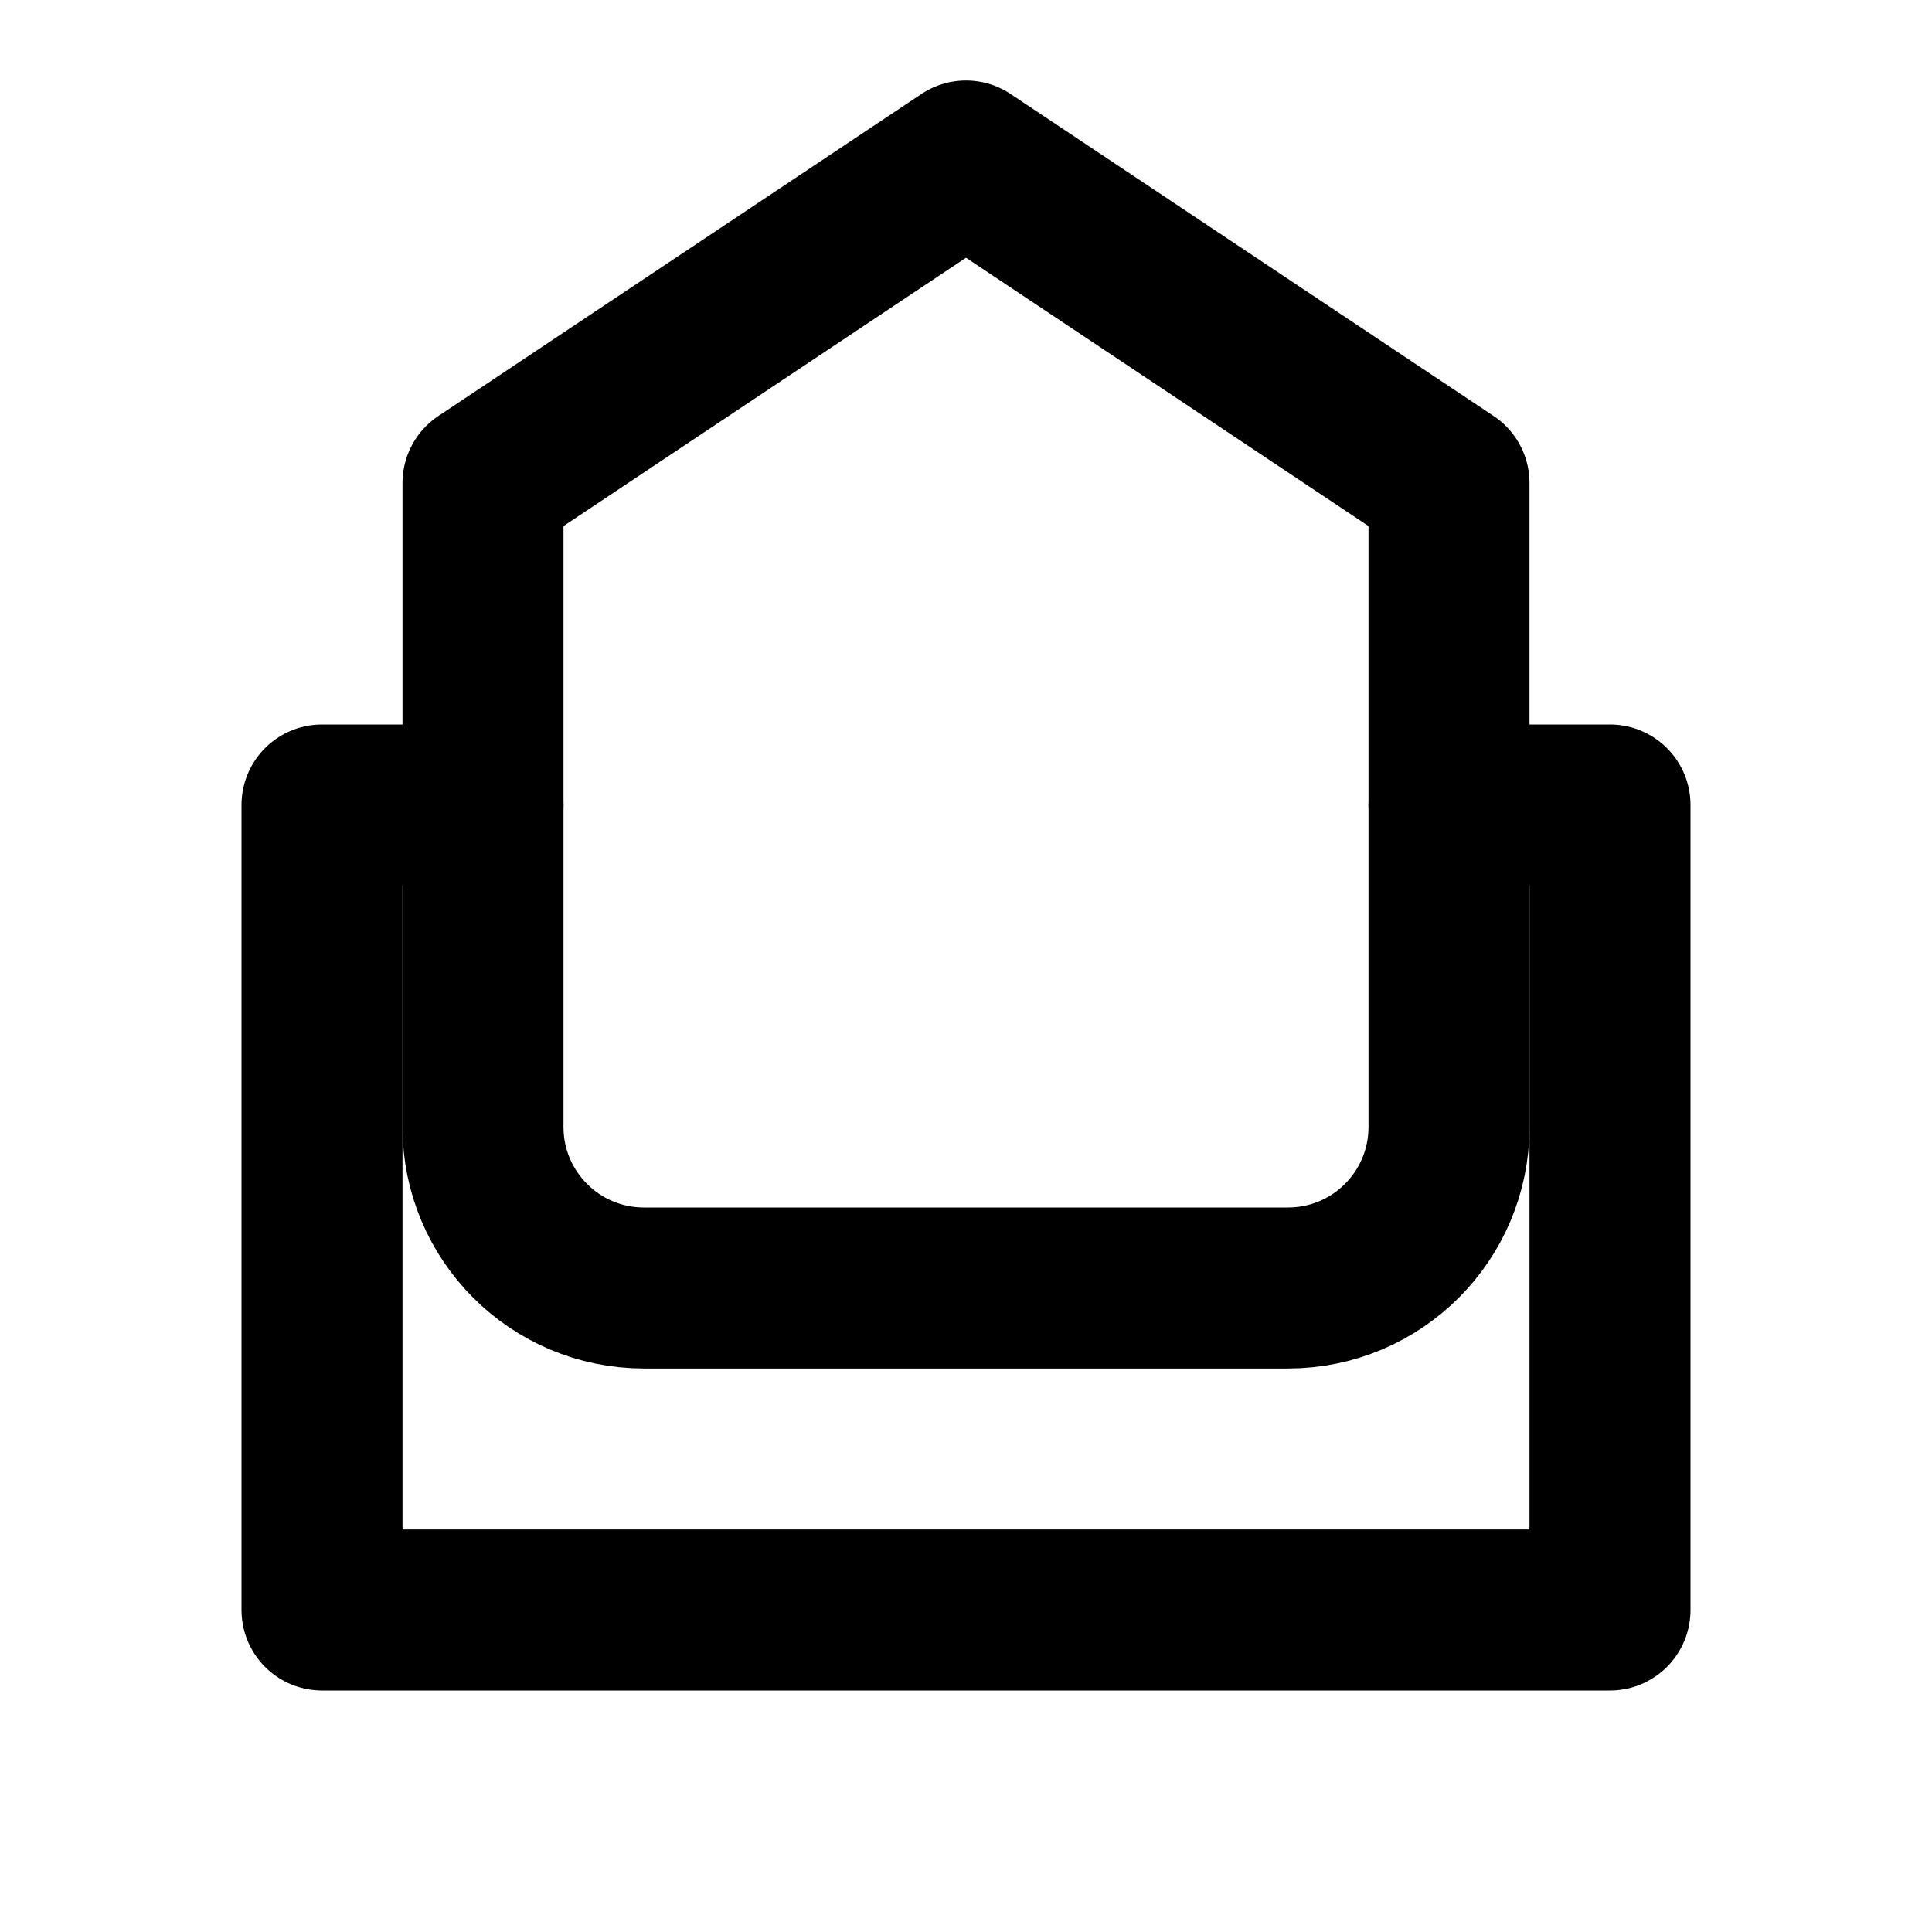
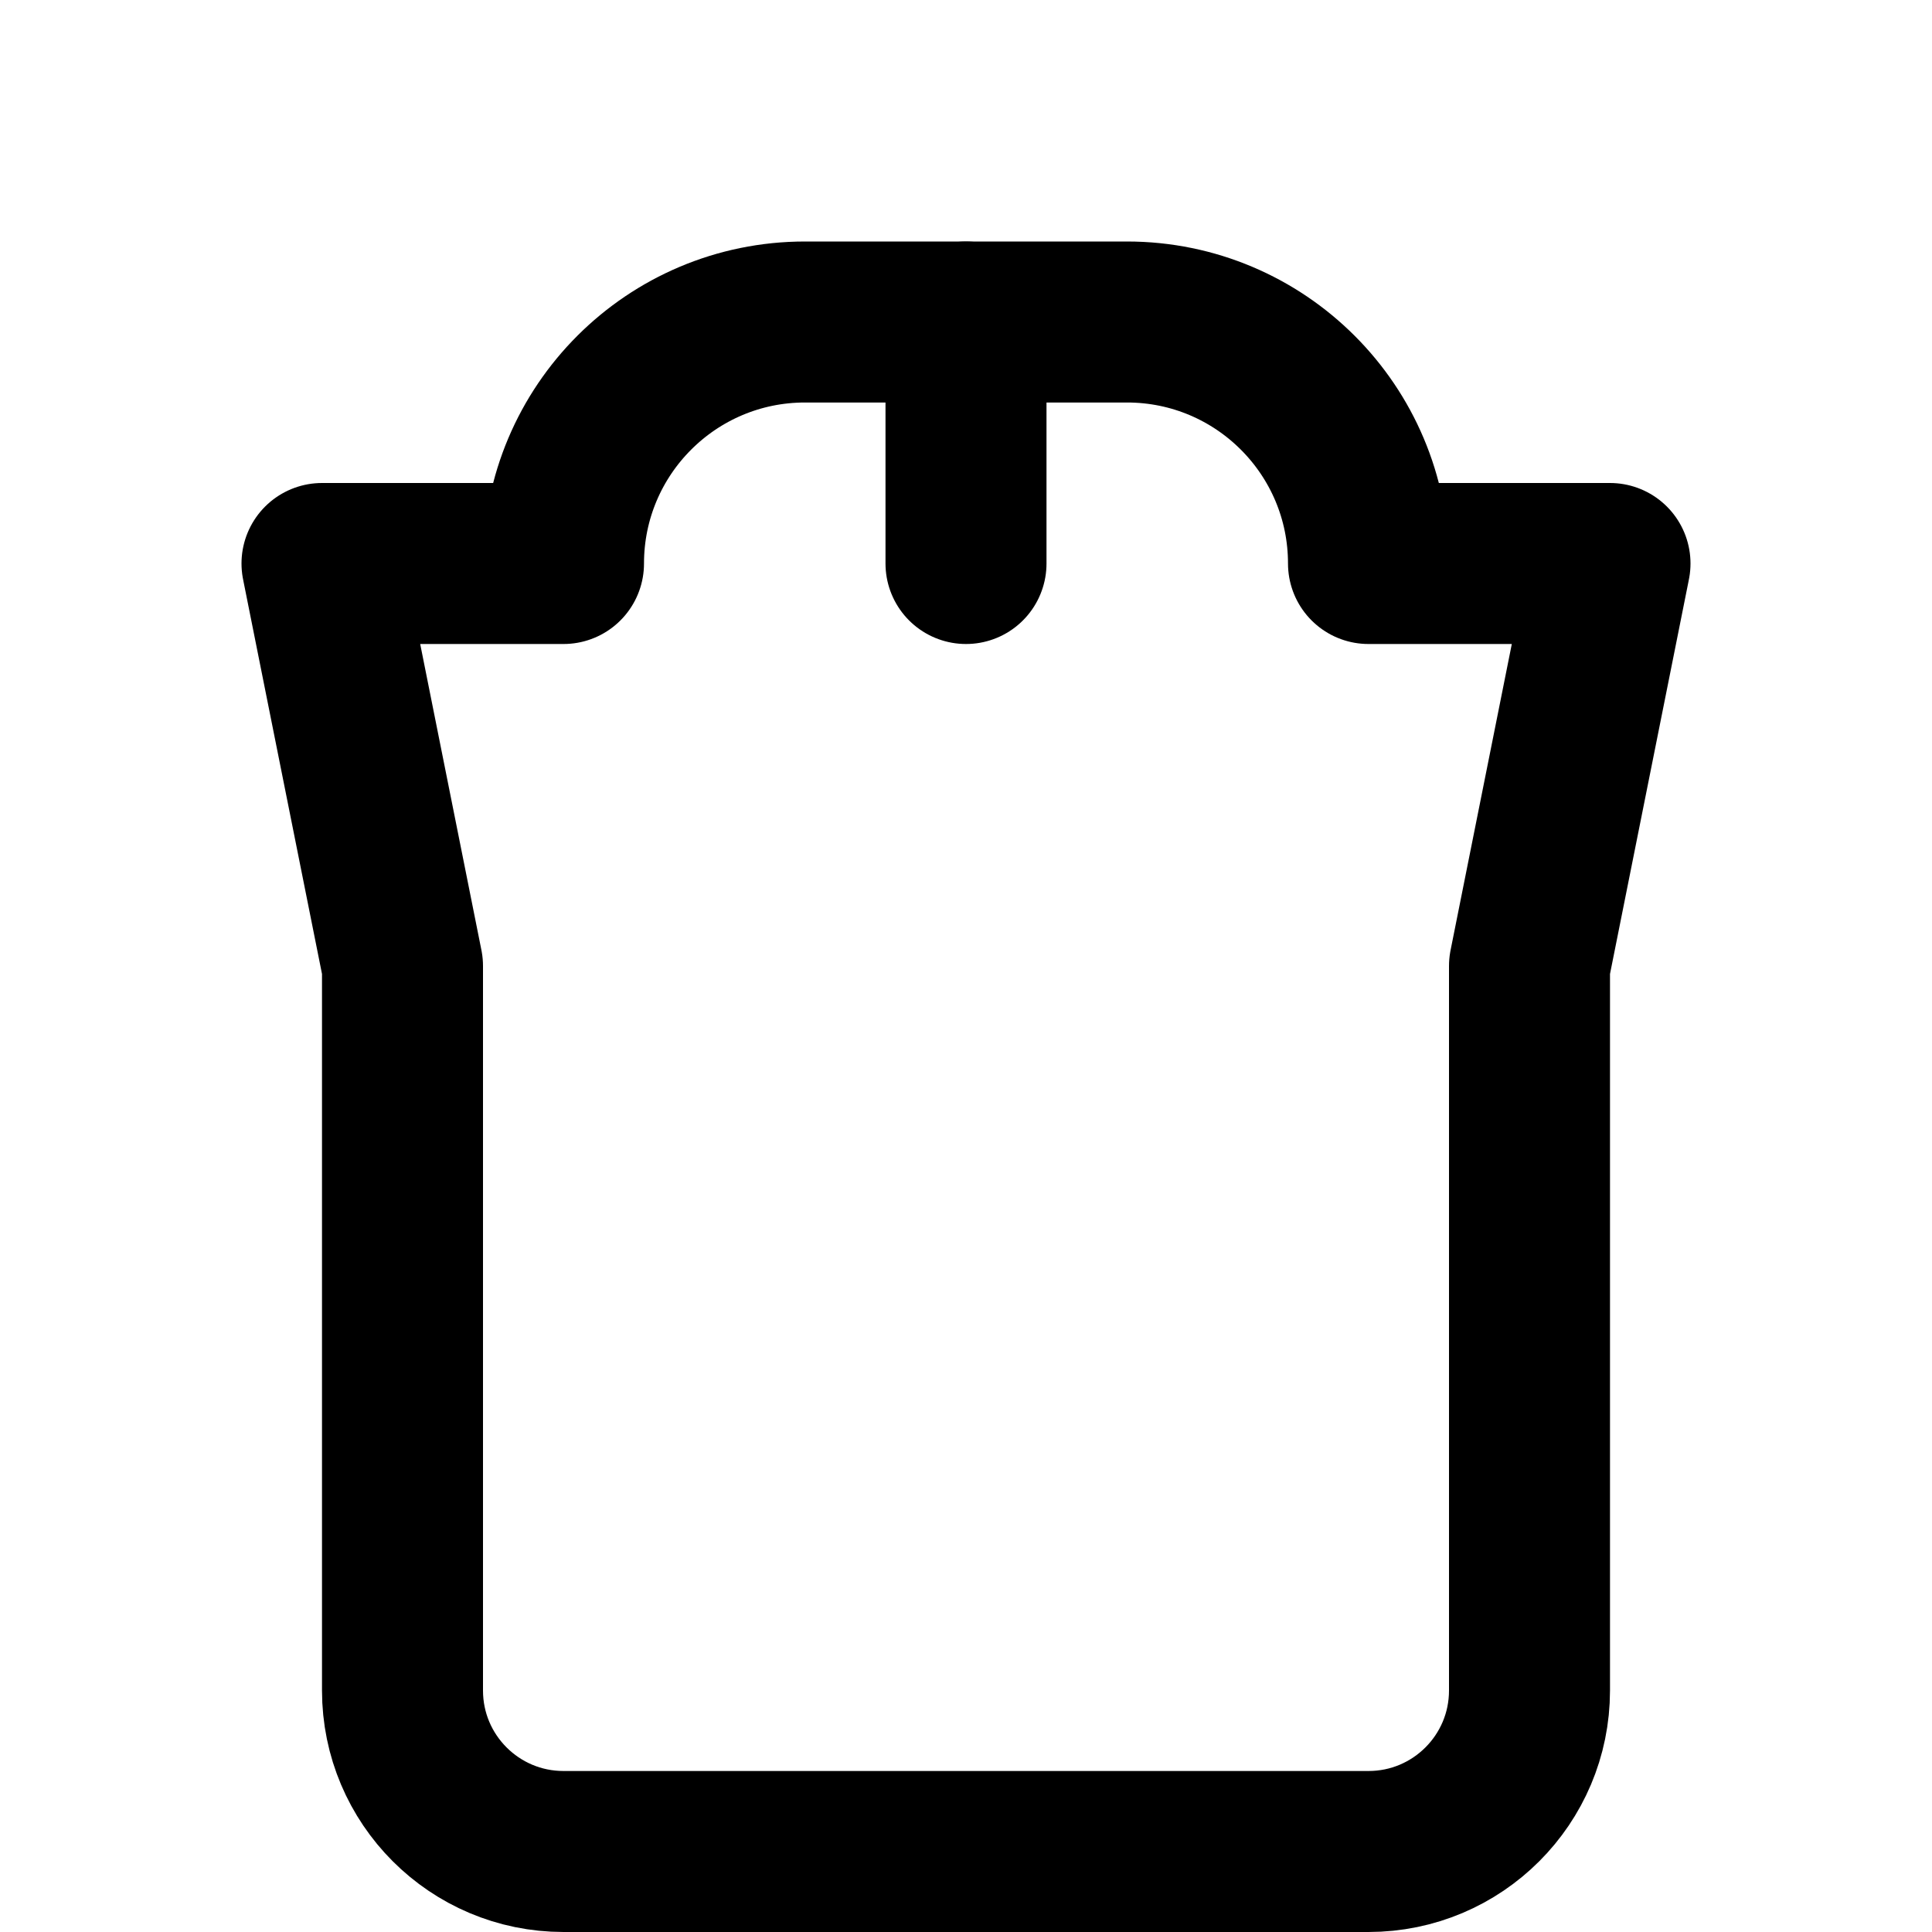
- <svg xmlns="http://www.w3.org/2000/svg" width="24" height="24" viewBox="0 0 24 24" fill="none">
-   <path d="M12 2L6 6V10H4V20H20V10H18V6L12 2Z" stroke="#000000" stroke-width="2" stroke-linecap="round" stroke-linejoin="round" />
-   <path d="M18 10V14C18 15.105 17.105 16 16 16H8C6.895 16 6 15.105 6 14V10" stroke="#000000" stroke-width="2" stroke-linecap="round" stroke-linejoin="round" />
+ <svg xmlns="http://www.w3.org/2000/svg" viewBox="0 0 24 24" fill="none" stroke="currentColor" stroke-width="2" stroke-linecap="round" stroke-linejoin="round">
+   <path d="M20 7h-3a3 3 0 0 0-3-3h-4a3 3 0 0 0-3 3H4l1 5v9a2 2 0 0 0 2 2h10a2 2 0 0 0 2-2v-9l1-5z" />
+   <path d="M12 4v3" />
</svg>
